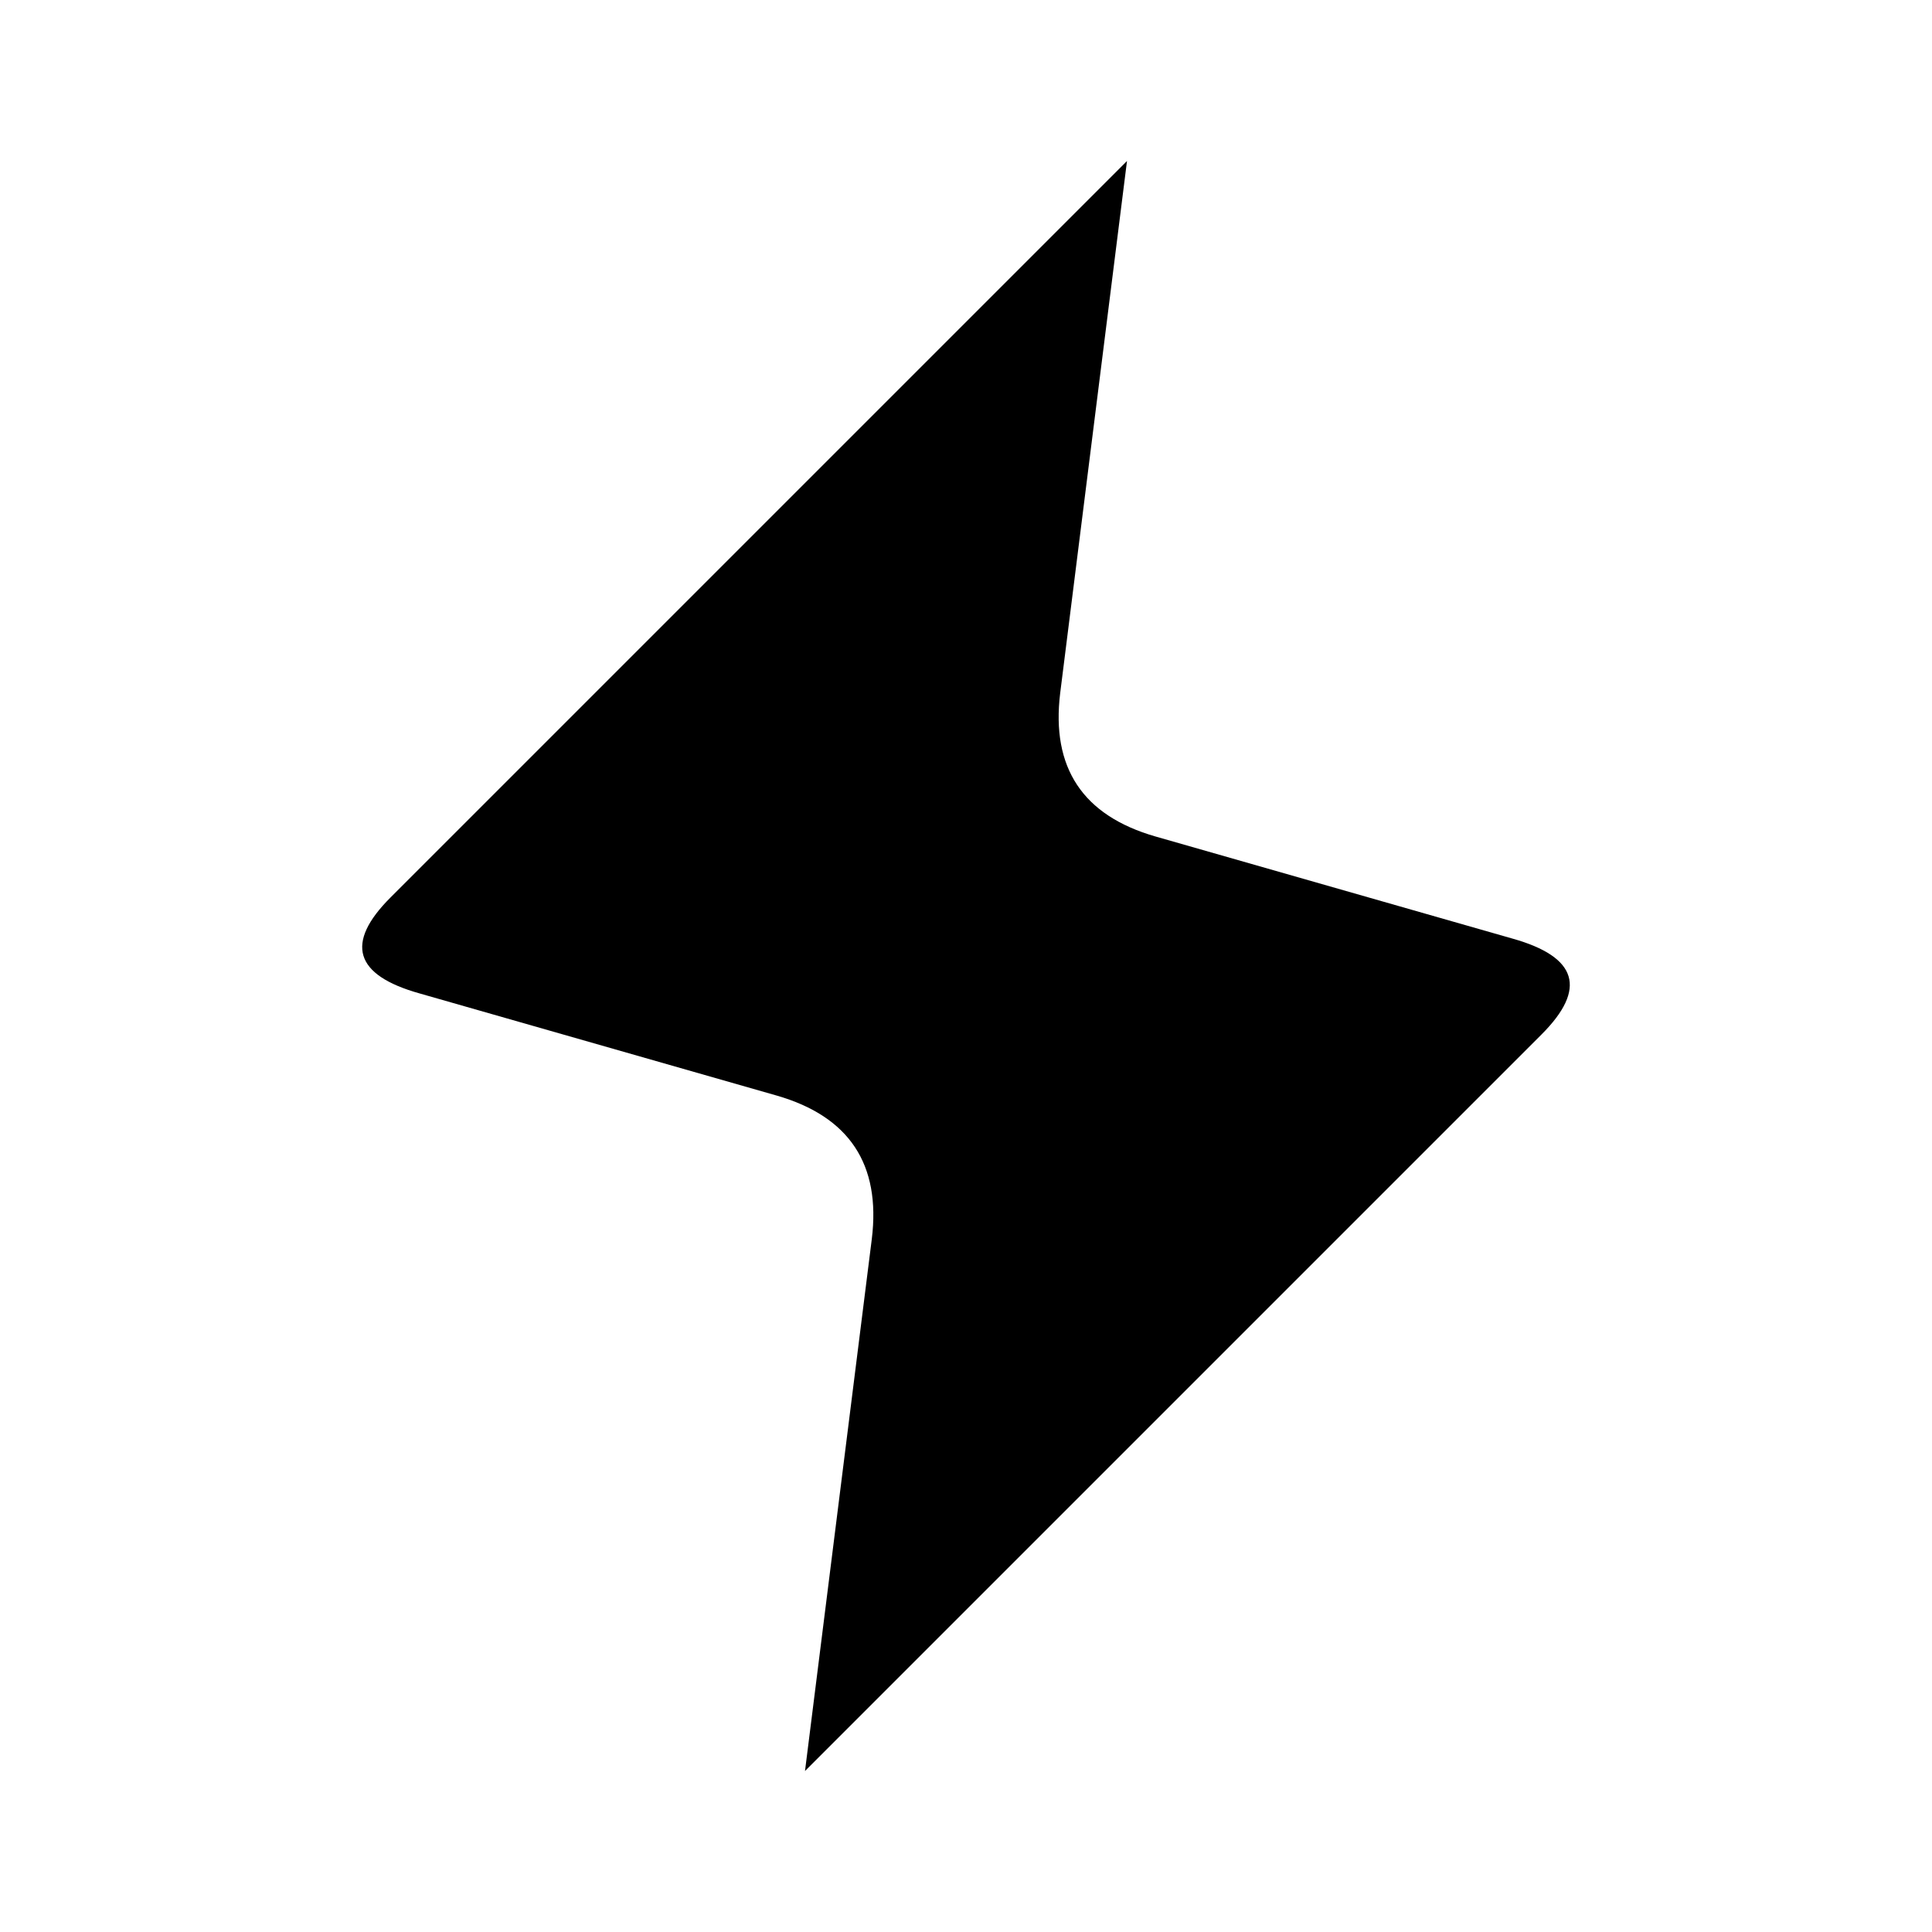
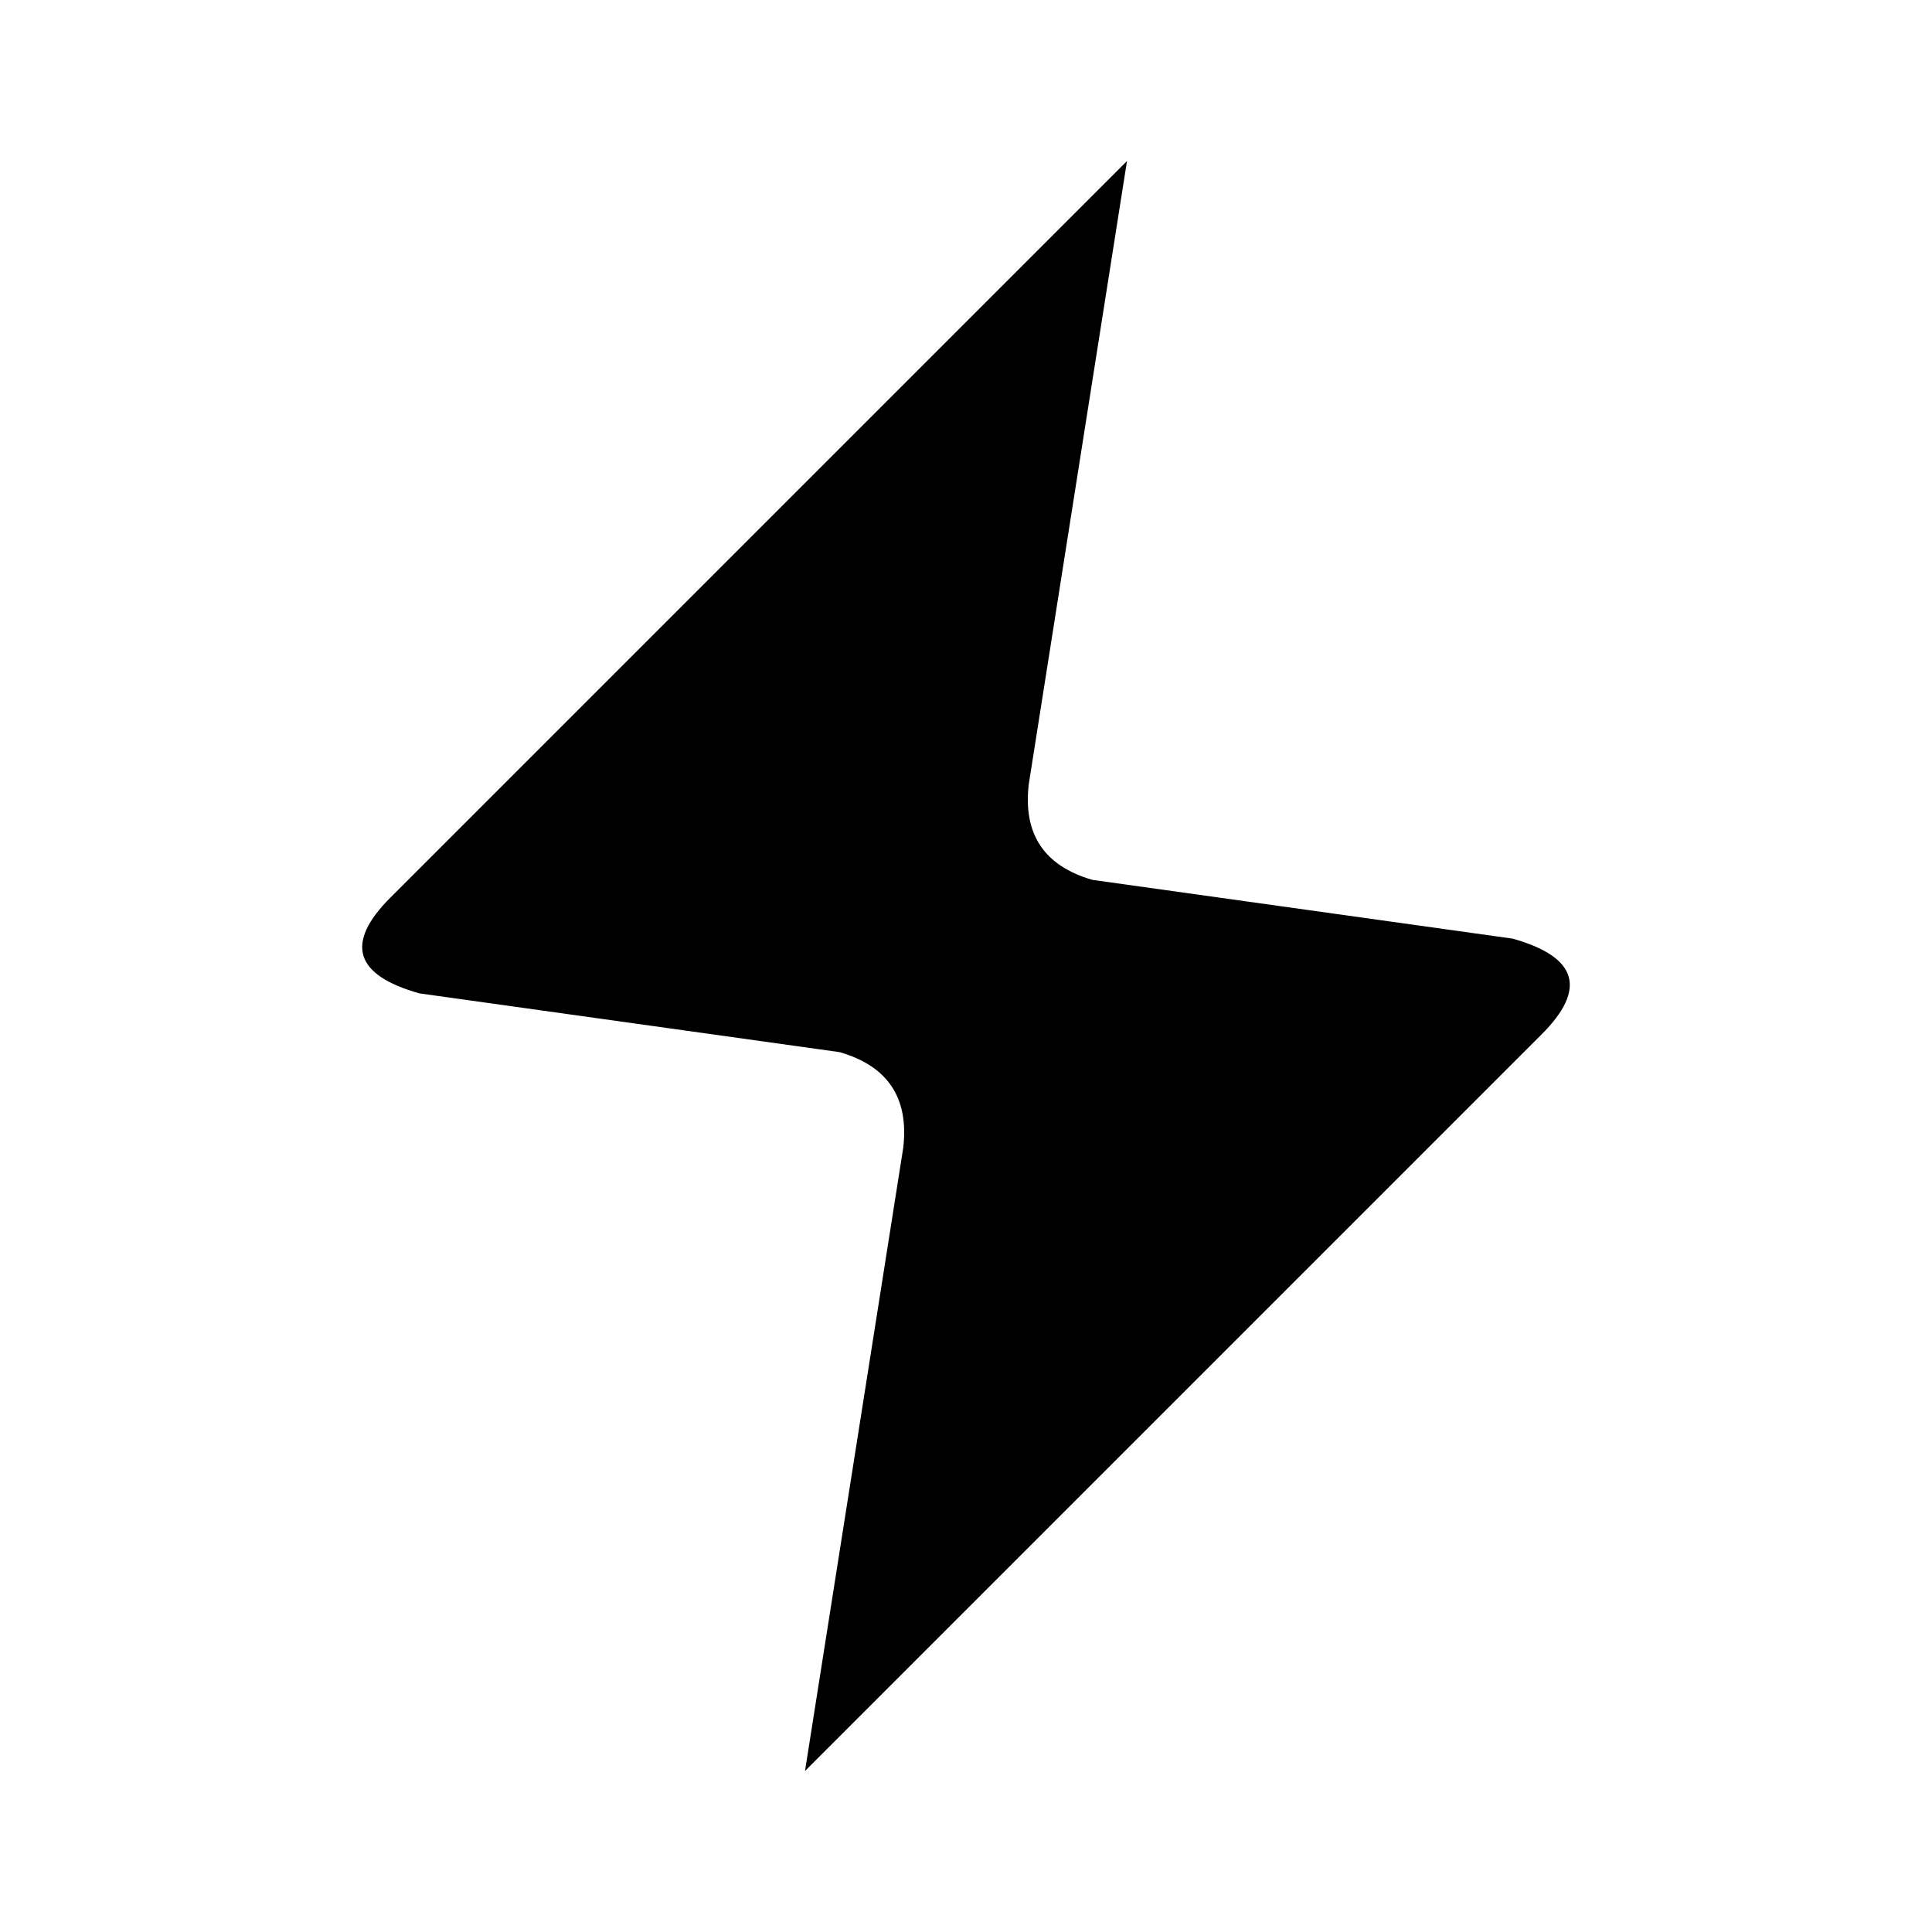
<svg xmlns="http://www.w3.org/2000/svg" viewBox="0 0 24 24" fill="currentColor">
-   <path d="m14 2-9.15 9.15Q4 12 5.21 12.34l4.44 1.27Q11 14 10.83 15.39L10 22l9.15-9.15Q20 12 18.79 11.66l-4.44-1.27Q13 10 13.17 8.61L14 2Z" />
+   <path d="m14 2-9.15 9.15Q4 12 5.21 12.34l5.22.73Q11.33 13.33 11.22 14.26L10 22l9.15-9.15Q20 12 18.79 11.66l-5.22-.73Q12.67 10.67 12.78 9.74L14 2Z" />
</svg>
